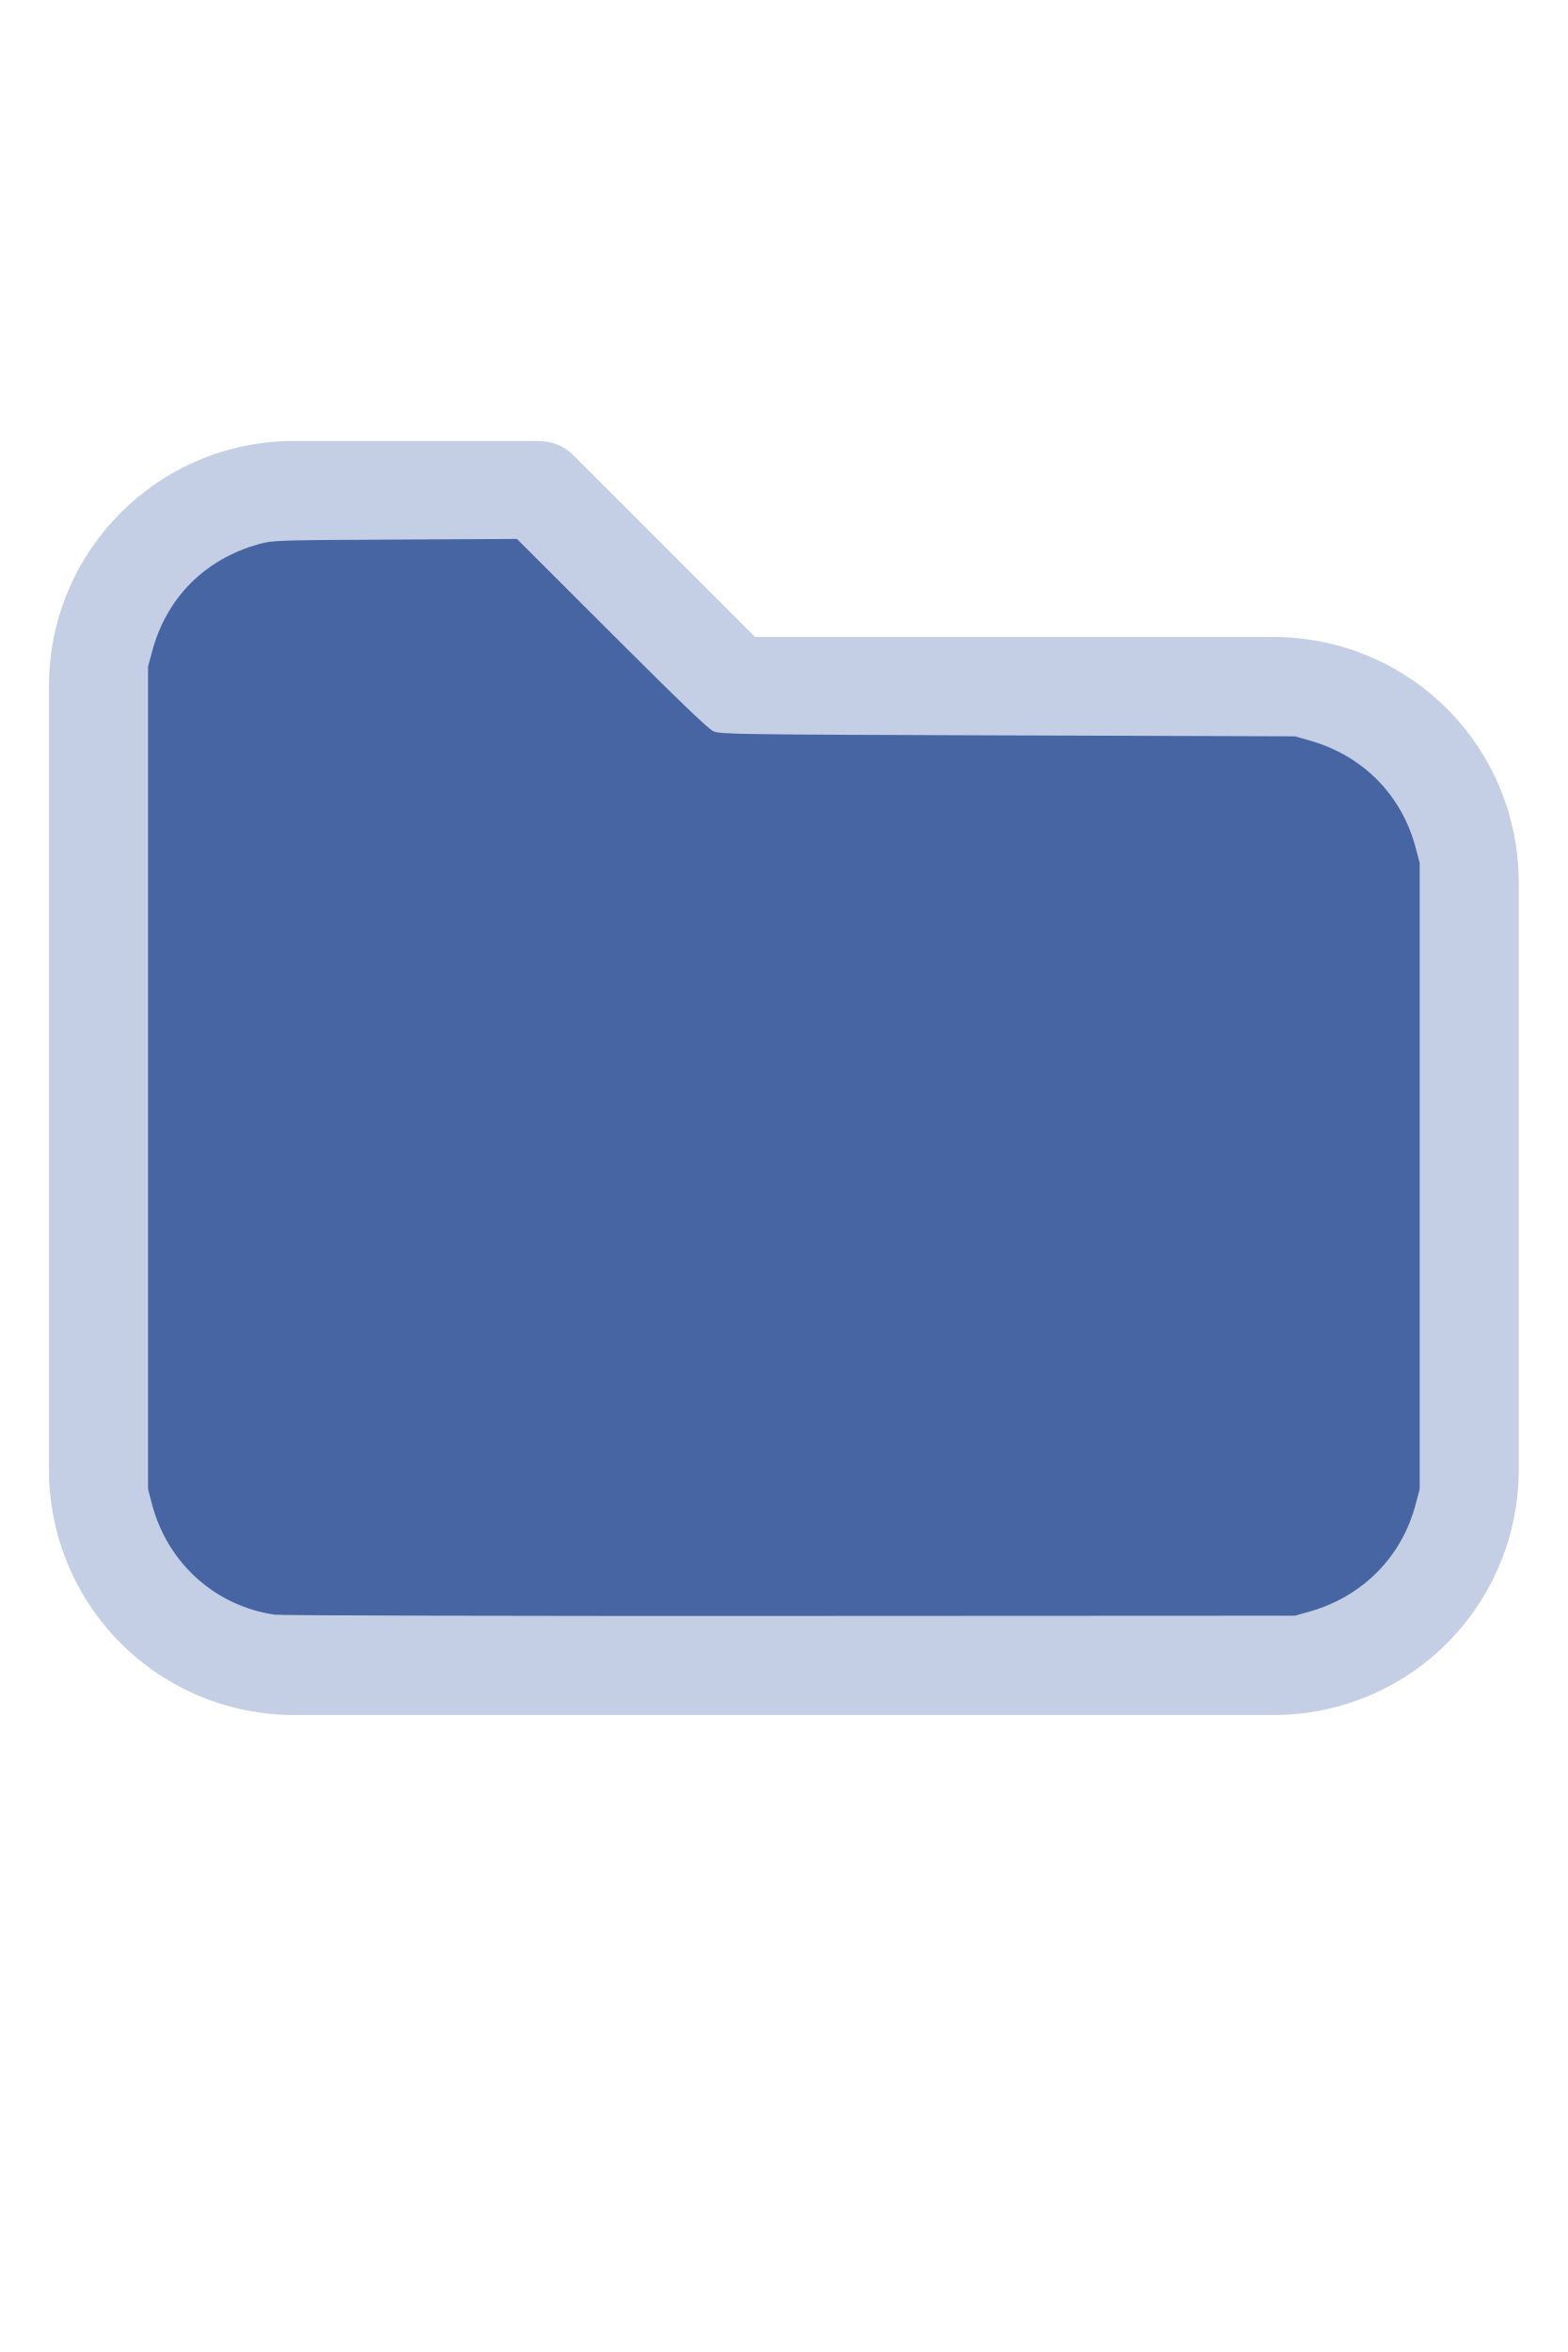
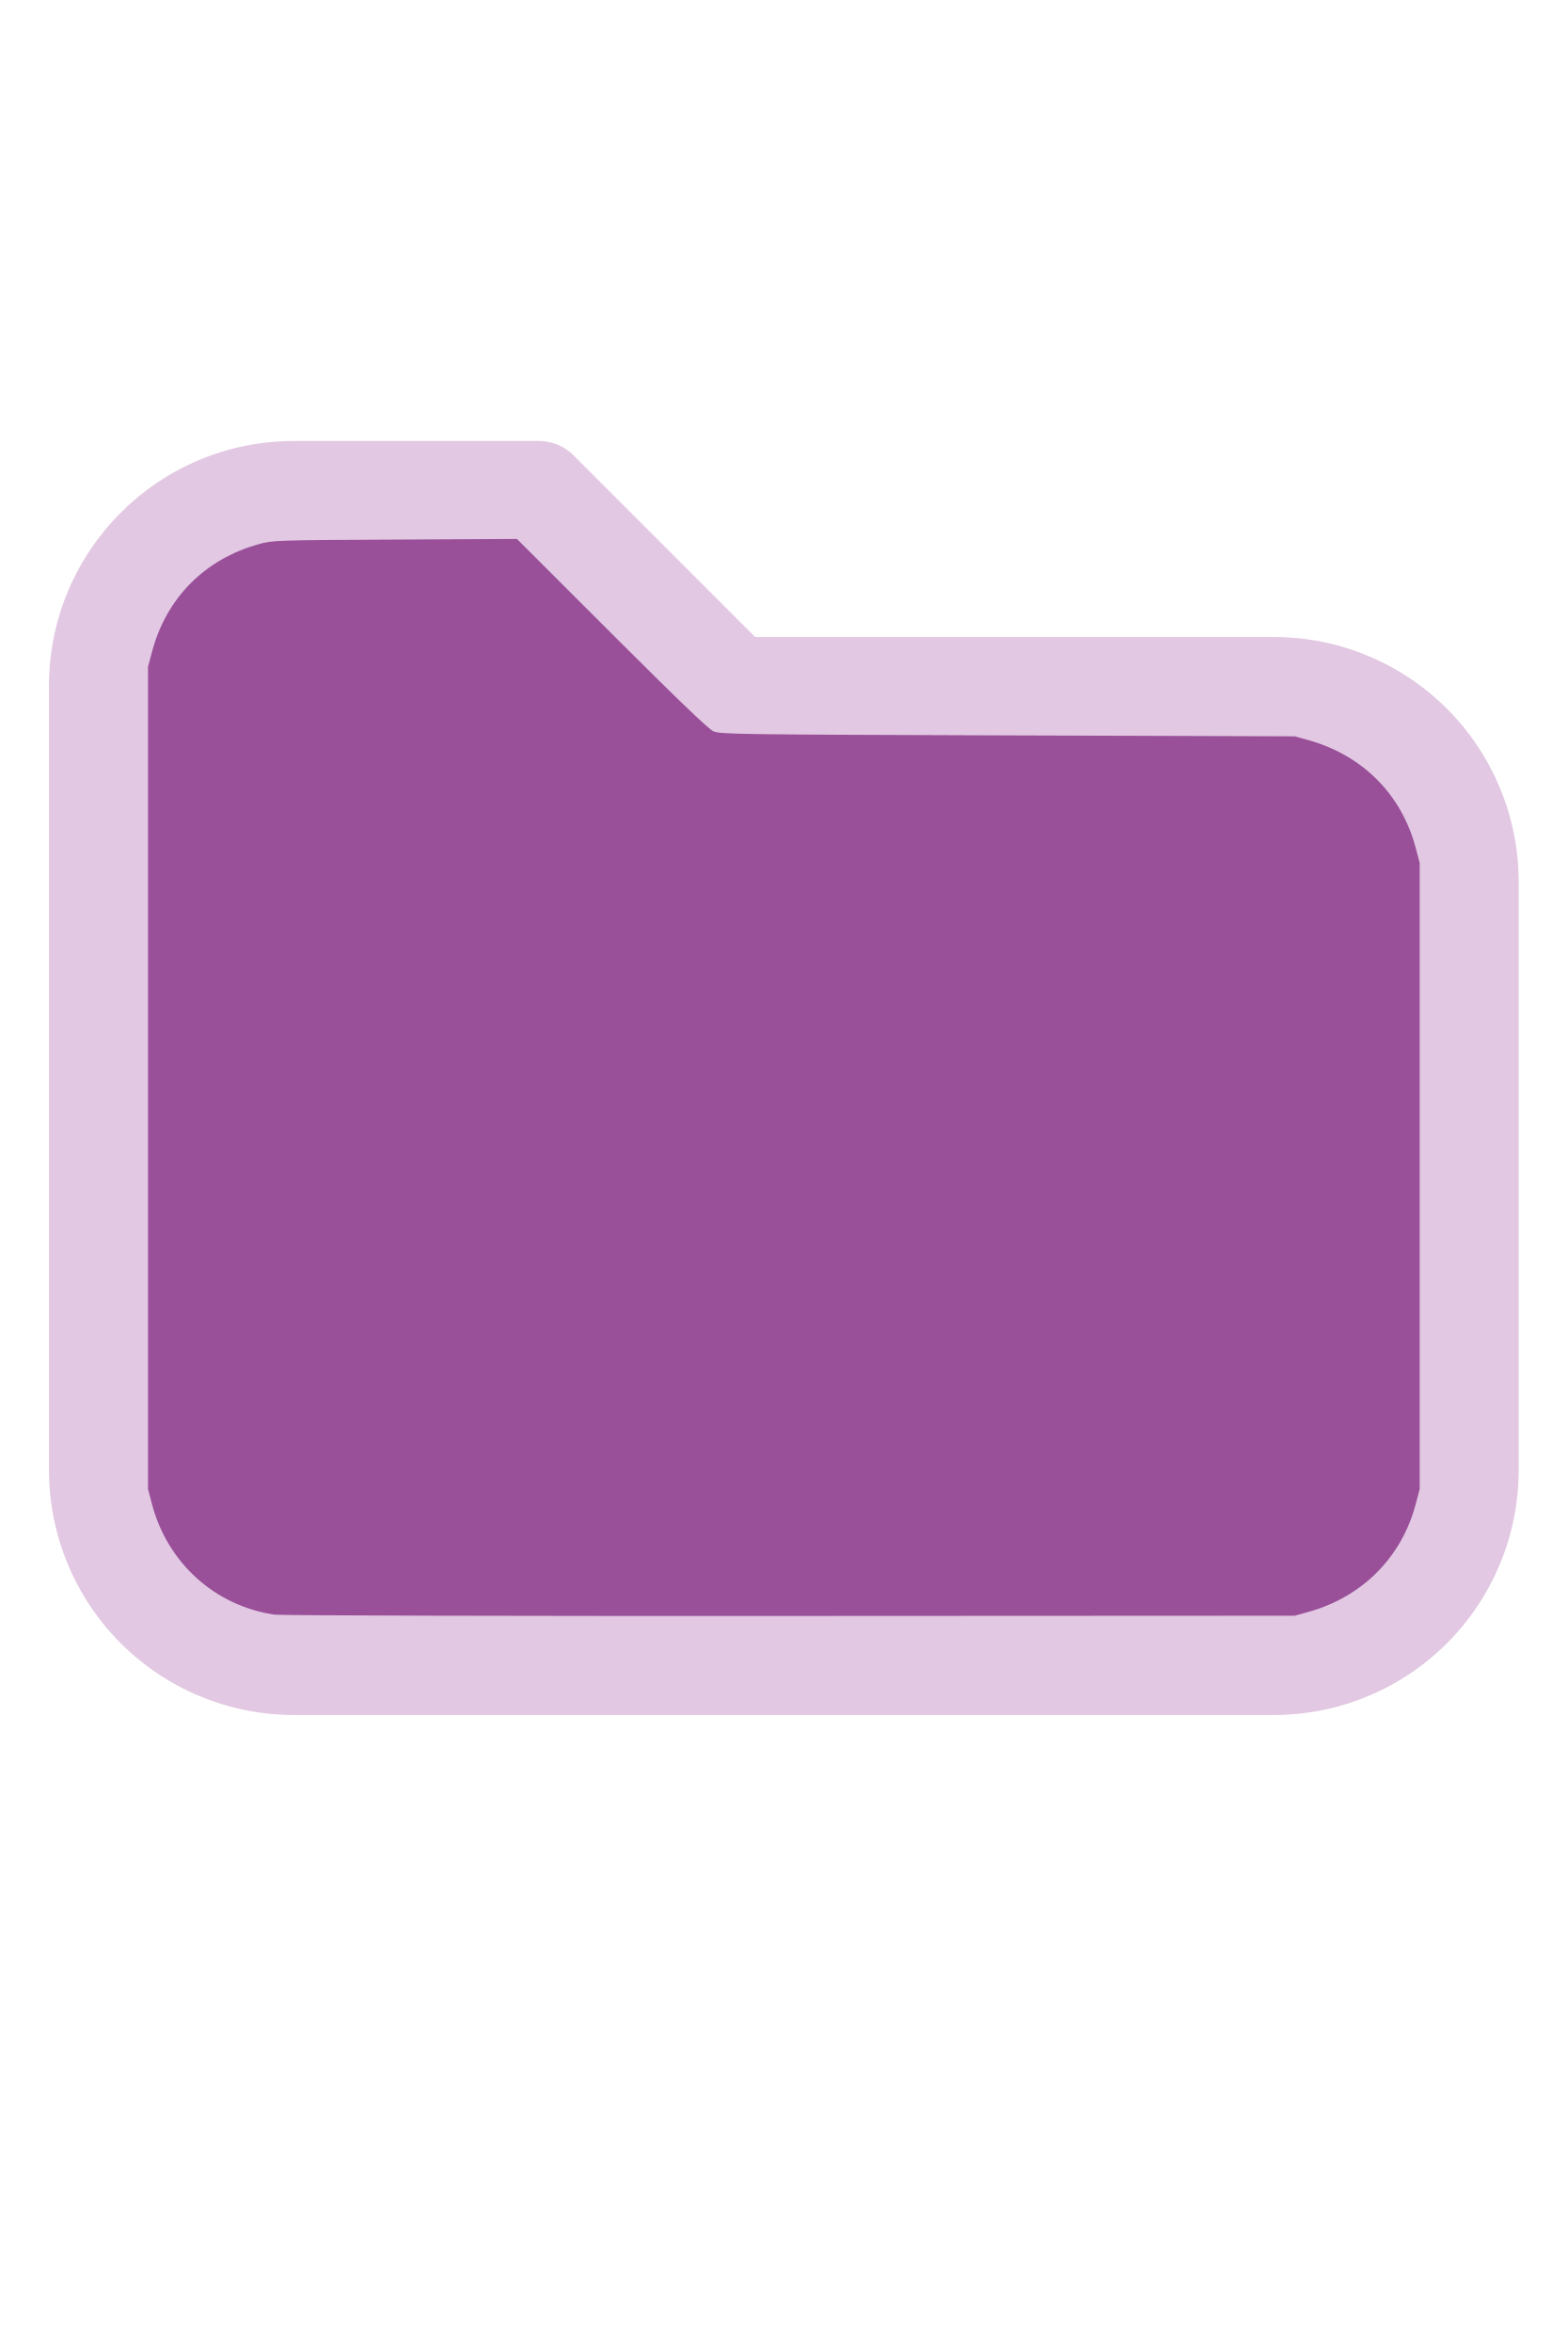
<svg xmlns="http://www.w3.org/2000/svg" version="1.1" width="16" height="24" viewBox="0 0 32 32" xml:space="preserve">
-   <g style="fill:#C4CFE5;">
+   <g style="fill:#E2C8E2;">
    <path d="M1,5.998l-0,16.002c-0,1.326 0.527,2.598 1.464,3.536c0.938,0.937 2.21,1.464 3.536,1.464c5.322,0 14.678,-0 20,0c1.326,0 2.598,-0.527 3.536,-1.464c0.937,-0.938 1.464,-2.21 1.464,-3.536c0,-3.486 0,-8.514 0,-12c0,-1.326 -0.527,-2.598 -1.464,-3.536c-0.938,-0.937 -2.21,-1.464 -3.536,-1.464c-0,0 -10.586,0 -10.586,0c0,-0 -3.707,-3.707 -3.707,-3.707c-0.187,-0.188 -0.442,-0.293 -0.707,-0.293l-5.002,0c-2.76,0 -4.998,2.238 -4.998,4.998Zm2,-0l-0,16.002c-0,0.796 0.316,1.559 0.879,2.121c0.562,0.563 1.325,0.879 2.121,0.879l20,0c0.796,0 1.559,-0.316 2.121,-0.879c0.563,-0.562 0.879,-1.325 0.879,-2.121c0,-3.486 0,-8.514 0,-12c0,-0.796 -0.316,-1.559 -0.879,-2.121c-0.562,-0.563 -1.325,-0.879 -2.121,-0.879c-7.738,0 -11,0 -11,0c-0.265,0 -0.52,-0.105 -0.707,-0.293c-0,0 -3.707,-3.707 -3.707,-3.707c-0,0 -4.588,0 -4.588,0c-1.656,0 -2.998,1.342 -2.998,2.998Z" />
  </g>
-   <g style="fill:#4665A2;stroke-width:0;">
+   <g style="fill:#995099;stroke-width:0;">
    <path d="M 5.606,24.952 C 4.392,24.775 3.42,23.9 3.103,22.699 L 3.022,22.389 V 13.998 5.606 L 3.104,5.298 C 3.396,4.203 4.18,3.412 5.279,3.106 5.565,3.026 5.615,3.024 8.061,3.012 l 2.491,-0.013 1.932,1.93 c 1.344,1.343 1.976,1.95 2.078,1.995 0.137,0.062 0.474,0.066 6.007,0.084 l 5.861,0.019 0.291,0.082 c 1.095,0.308 1.89,1.109 2.176,2.193 l 0.082,0.309 V 16 22.389 l -0.082,0.309 c -0.284,1.079 -1.086,1.888 -2.176,2.194 l -0.291,0.082 -10.303,0.005 c -5.7,0.003 -10.4,-0.009 -10.521,-0.027 z" />
  </g>
</svg>
